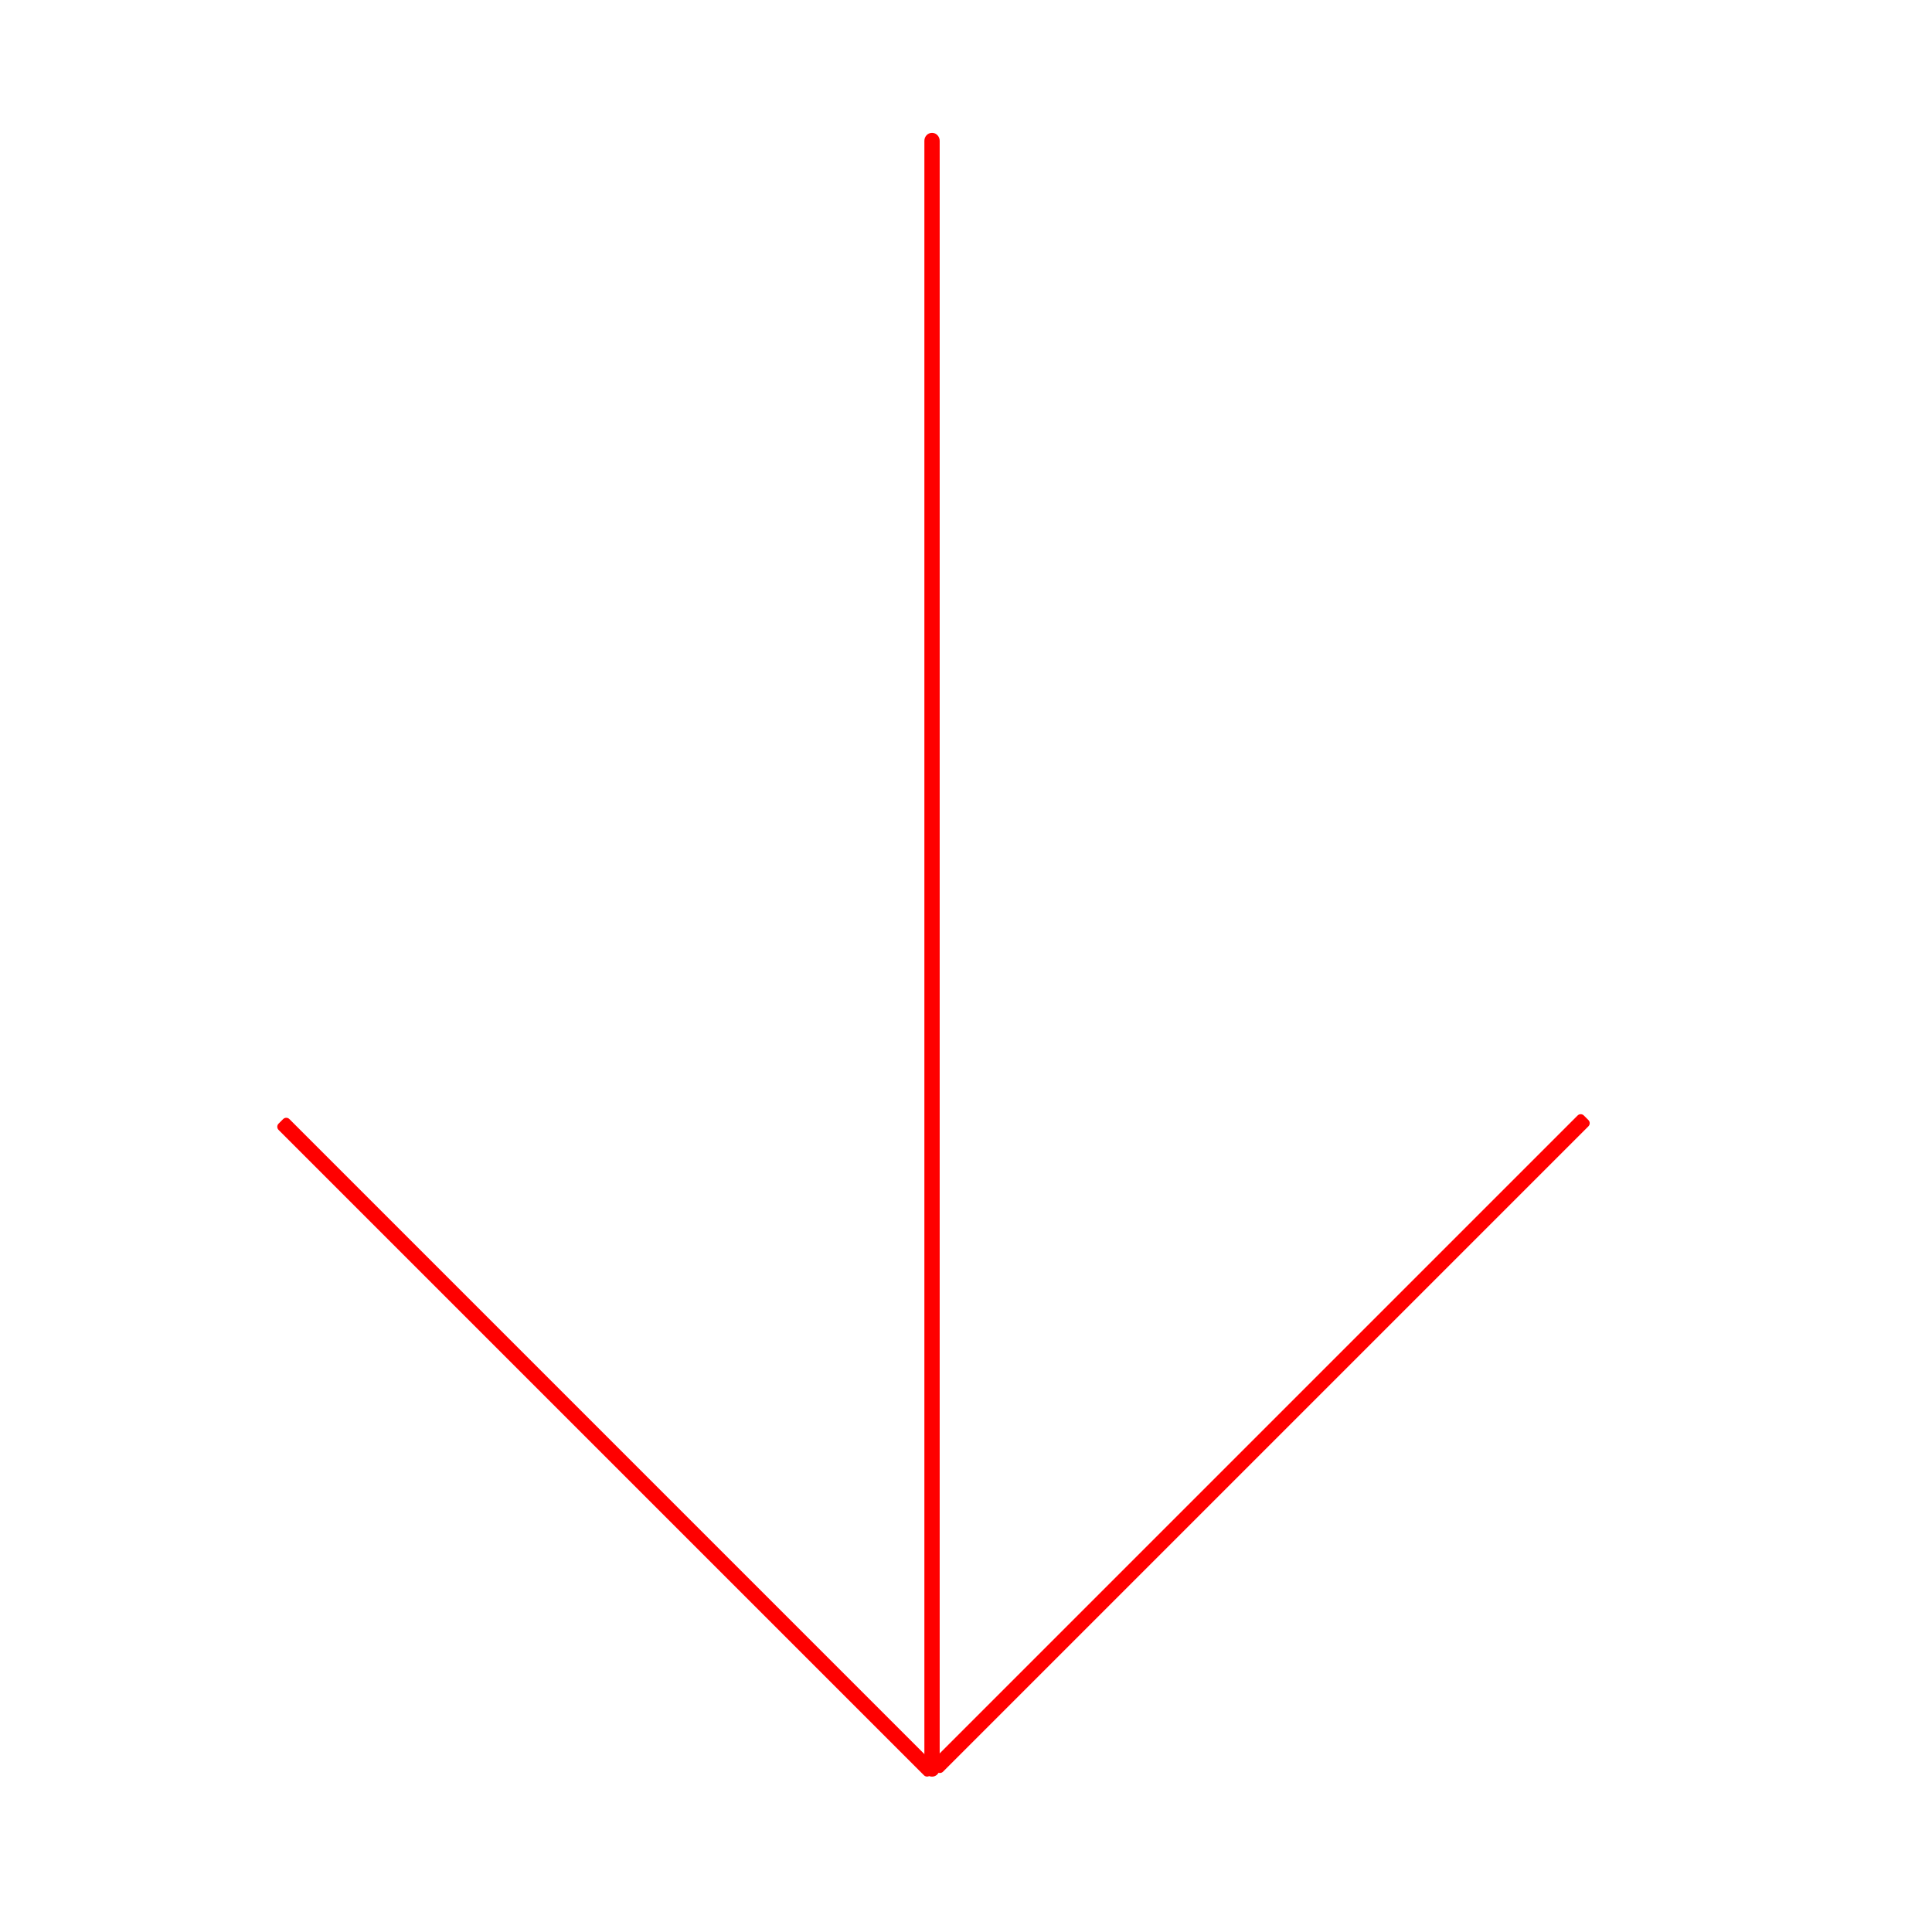
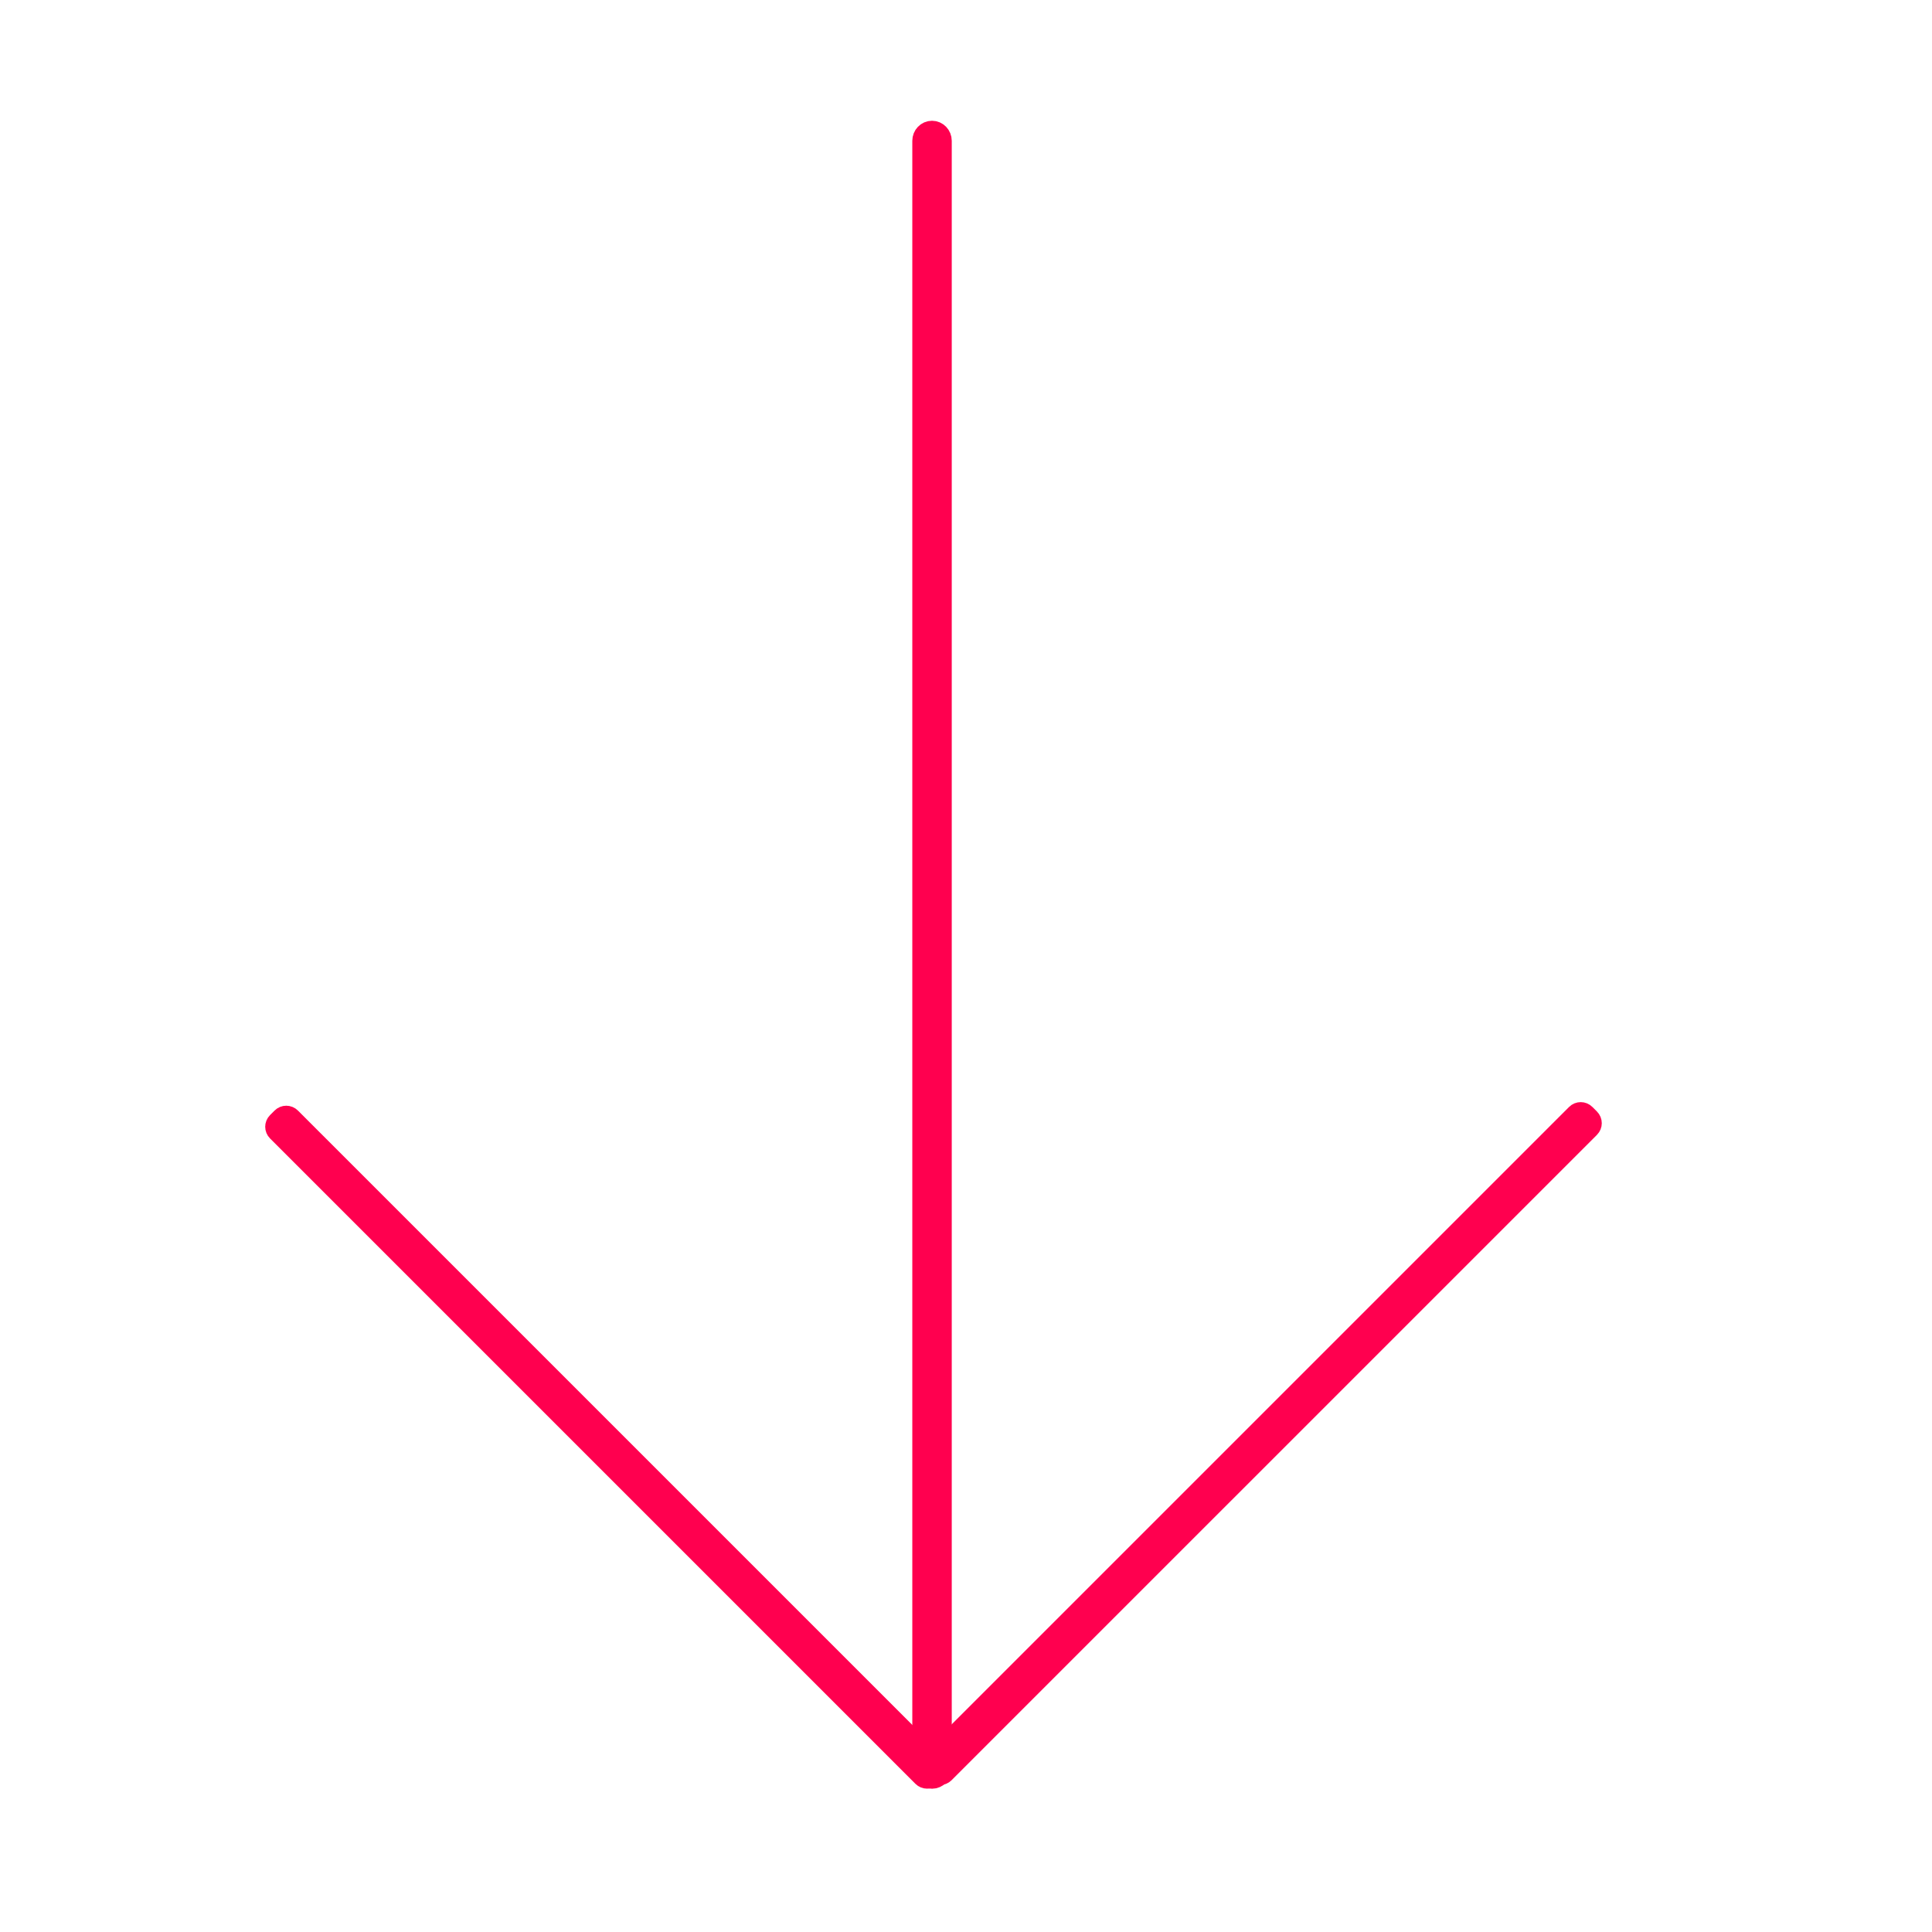
<svg xmlns="http://www.w3.org/2000/svg" width="24px" height="24px" viewBox="0 0 24 24" version="1.1" id="svg1169">
  <defs id="defs1112">
    <path d="M12,22.5 C17.799,22.5 22.5,17.799 22.5,12 C22.5,6.201 17.799,1.5 12,1.5 C6.201,1.5 1.5,6.201 1.5,12 C1.5,17.799 6.201,22.5 12,22.5 Z" id="path-1" />
    <path d="M10.5,21 C16.299,21 21,16.299 21,10.5 C21,4.701 16.299,0 10.5,0 C4.701,0 0,4.701 0,10.5 C0,16.299 4.701,21 10.5,21 Z" id="path-2" />
    <path d="M10.5,21 C16.299,21 21,16.299 21,10.5 C21,4.701 16.299,0 10.5,0 C4.701,0 0,4.701 0,10.5 C0,16.299 4.701,21 10.5,21 Z" id="path-4" />
    <path d="M10.5,21 C16.299,21 21,16.299 21,10.5 C21,4.701 16.299,0 10.5,0 C4.701,0 0,4.701 0,10.5 C0,16.299 4.701,21 10.5,21 Z" id="path-6" />
    <path d="M10.5,21 C16.299,21 21,16.299 21,10.5 C21,4.701 16.299,0 10.5,0 C4.701,0 0,4.701 0,10.5 C0,16.299 4.701,21 10.5,21 Z" id="path-8" />
    <path d="M10.5,21 C16.299,21 21,16.299 21,10.5 C21,4.701 16.299,0 10.5,0 C4.701,0 0,4.701 0,10.5 C0,16.299 4.701,21 10.5,21 Z" id="path-10" />
    <path d="M10.5,21 C16.299,21 21,16.299 21,10.5 C21,4.701 16.299,0 10.5,0 C4.701,0 0,4.701 0,10.5 C0,16.299 4.701,21 10.5,21 Z" id="path-12" />
  </defs>
  <g id="Latest" stroke="none" stroke-width="1" fill="none" fill-rule="evenodd" transform="matrix(1,0,0,-1,0,23.71914)" style="fill:#ff0000">
-     <rect style="fill:#ff0000;stroke-width:8.336;stroke-miterlimit:5" id="rect195" width="0.19" height="20.42" x="11.483" y="1.649" ry="0.099" />
-     <rect style="fill:#ff0000;stroke-width:6.242;stroke-miterlimit:5" id="rect195-7" width="0.19" height="11.448" x="9.294" y="-6.993" ry="0.055" transform="rotate(45)" />
-     <rect style="fill:#ff0000;stroke-width:6.242;stroke-miterlimit:5" id="rect195-7-8" width="0.19" height="11.448" x="-7.074" y="9.438" ry="0.055" transform="matrix(-0.7071068,0.7071068,0.7071068,0.7071068,0,0)" />
+     <rect style="fill:none;stroke-width:0.3;stroke-miterlimit:5;stroke:#ff004f;stroke-opacity:1;stroke-dasharray:none" id="rect195" width="0.19" height="20.42" x="11.483" y="1.649" ry="0.099" />
+     <rect style="fill:none;stroke-width:0.3;stroke-miterlimit:5;stroke:#ff004f;stroke-opacity:1;stroke-dasharray:none" id="rect195-7" width="0.19" height="11.448" x="9.294" y="-6.993" ry="0.055" transform="rotate(45)" />
+     <rect style="fill:none;stroke-width:0.3;stroke-miterlimit:5;stroke:#ff004f;stroke-opacity:1;stroke-dasharray:none" id="rect195-7-8" width="0.19" height="11.448" x="-7.074" y="9.438" ry="0.055" transform="matrix(-0.7071068,0.7071068,0.7071068,0.7071068,0,0)" />
  </g>
</svg>
